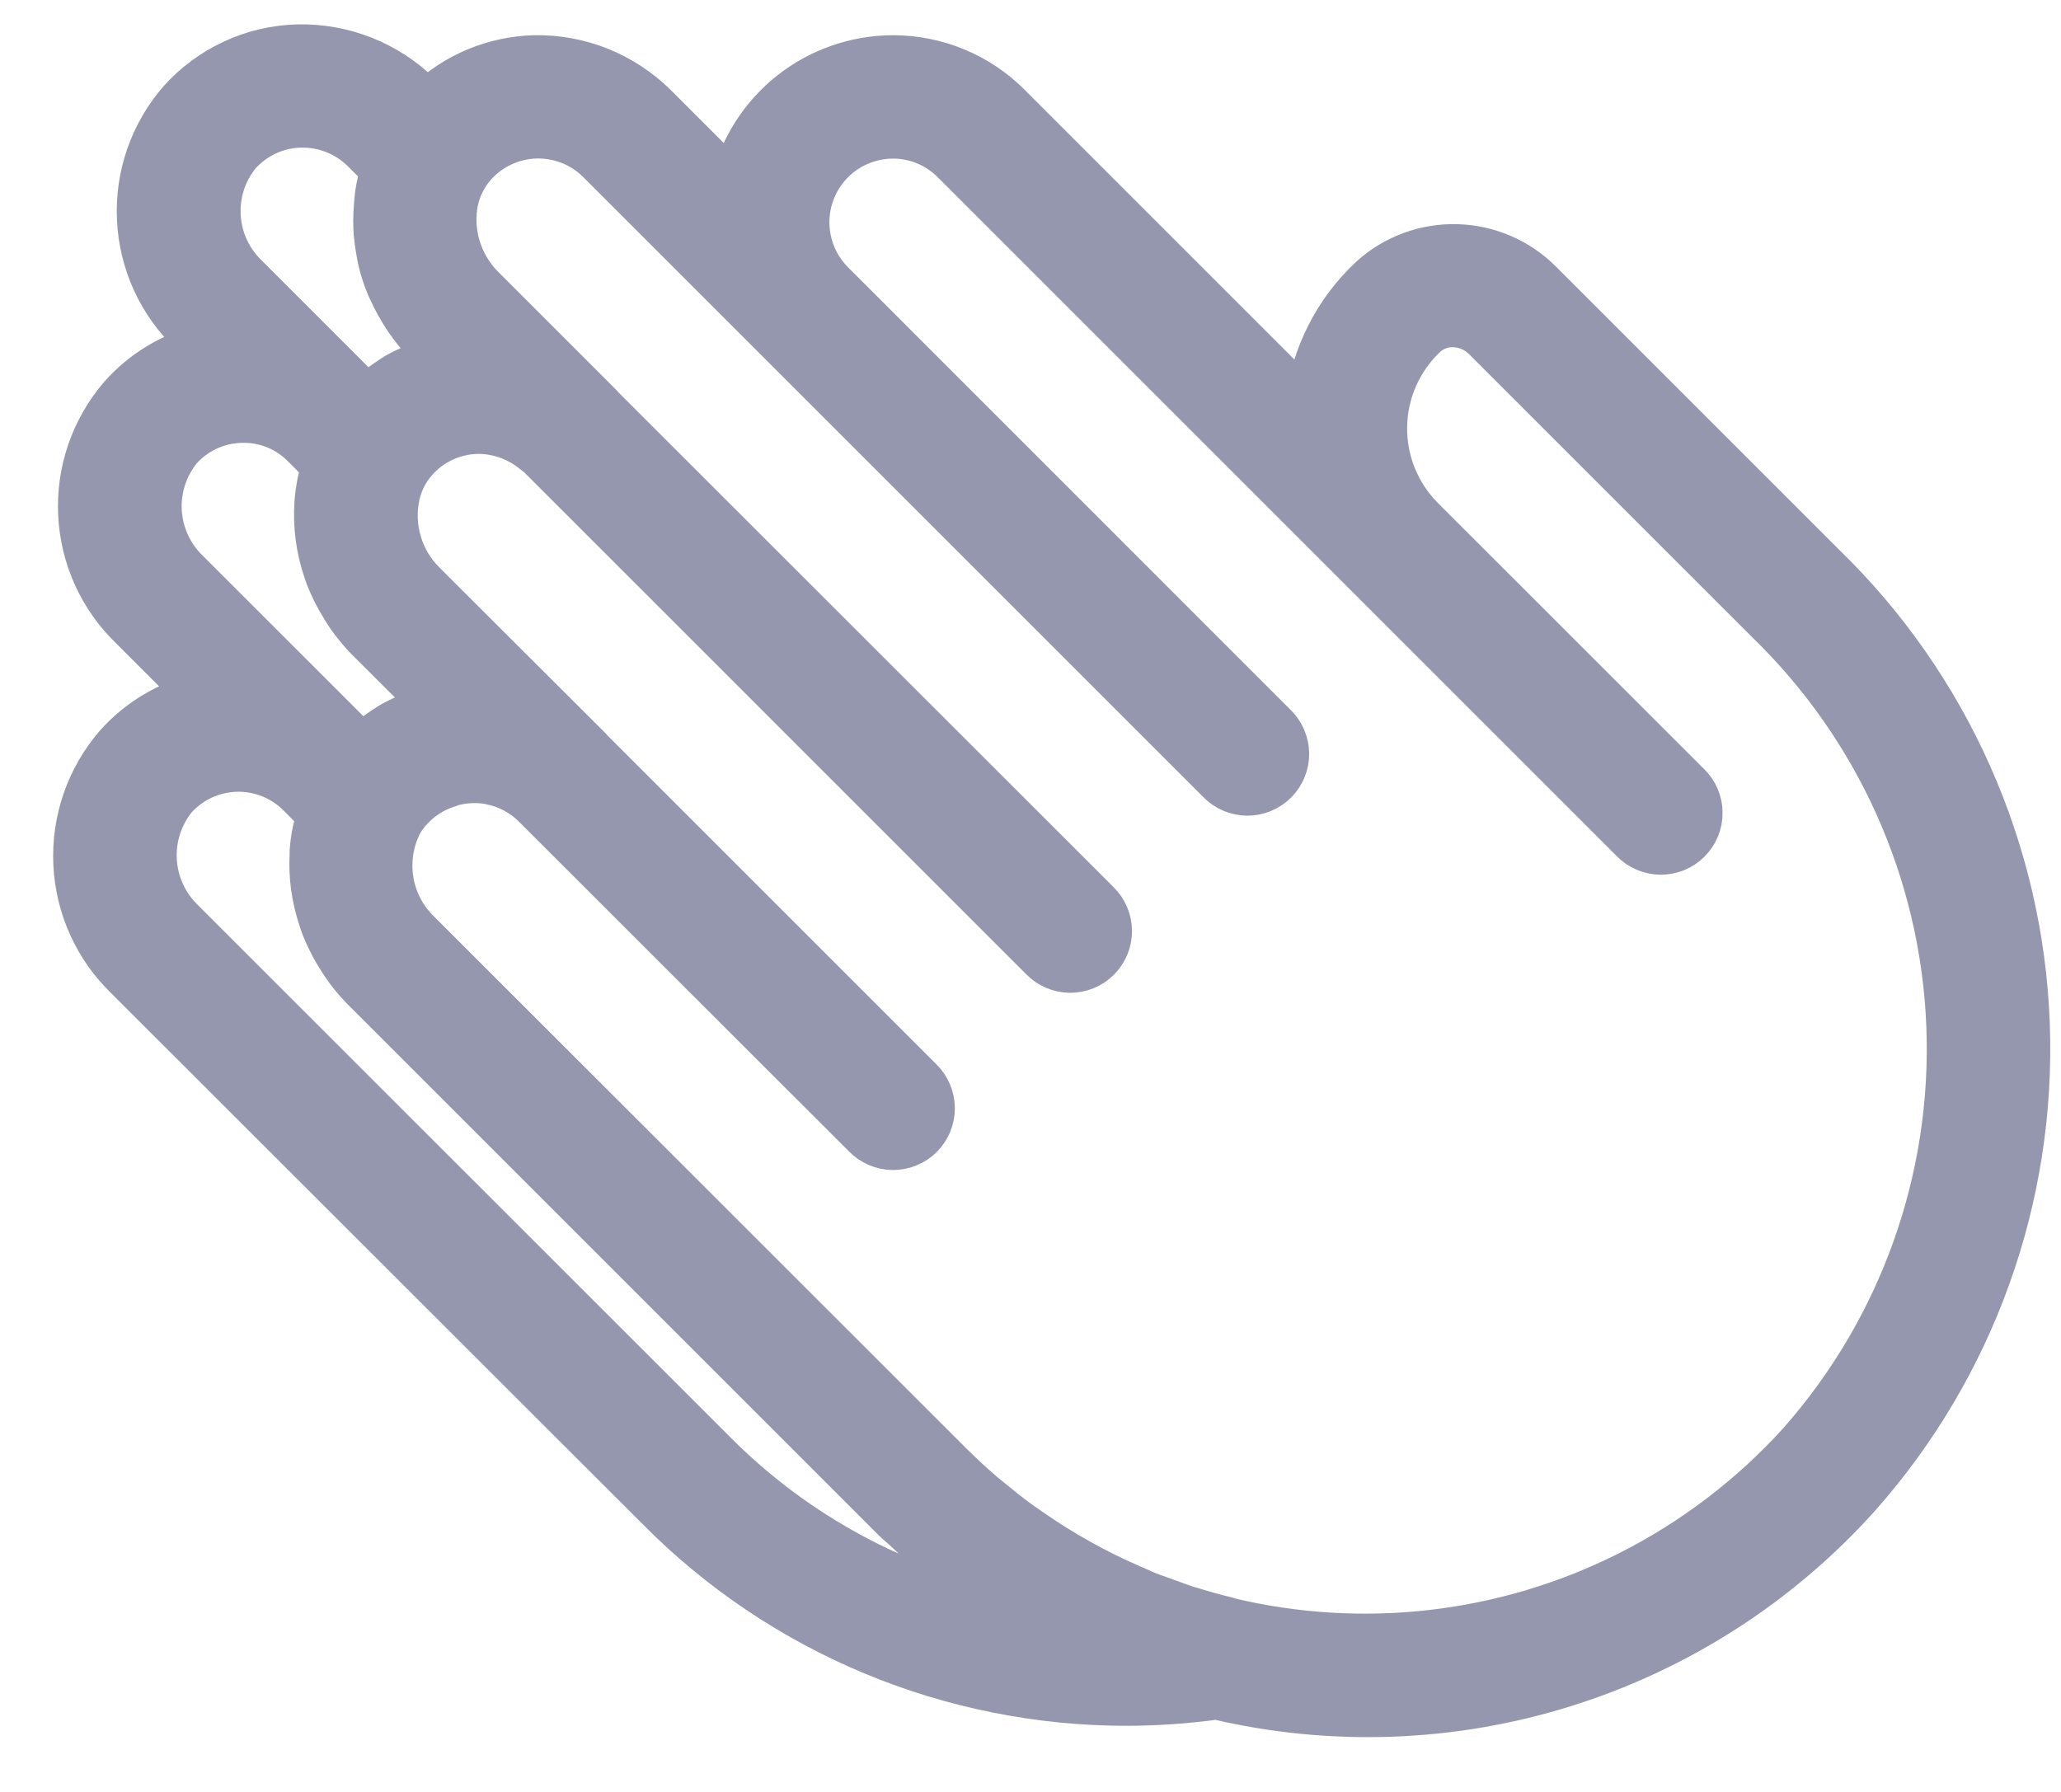
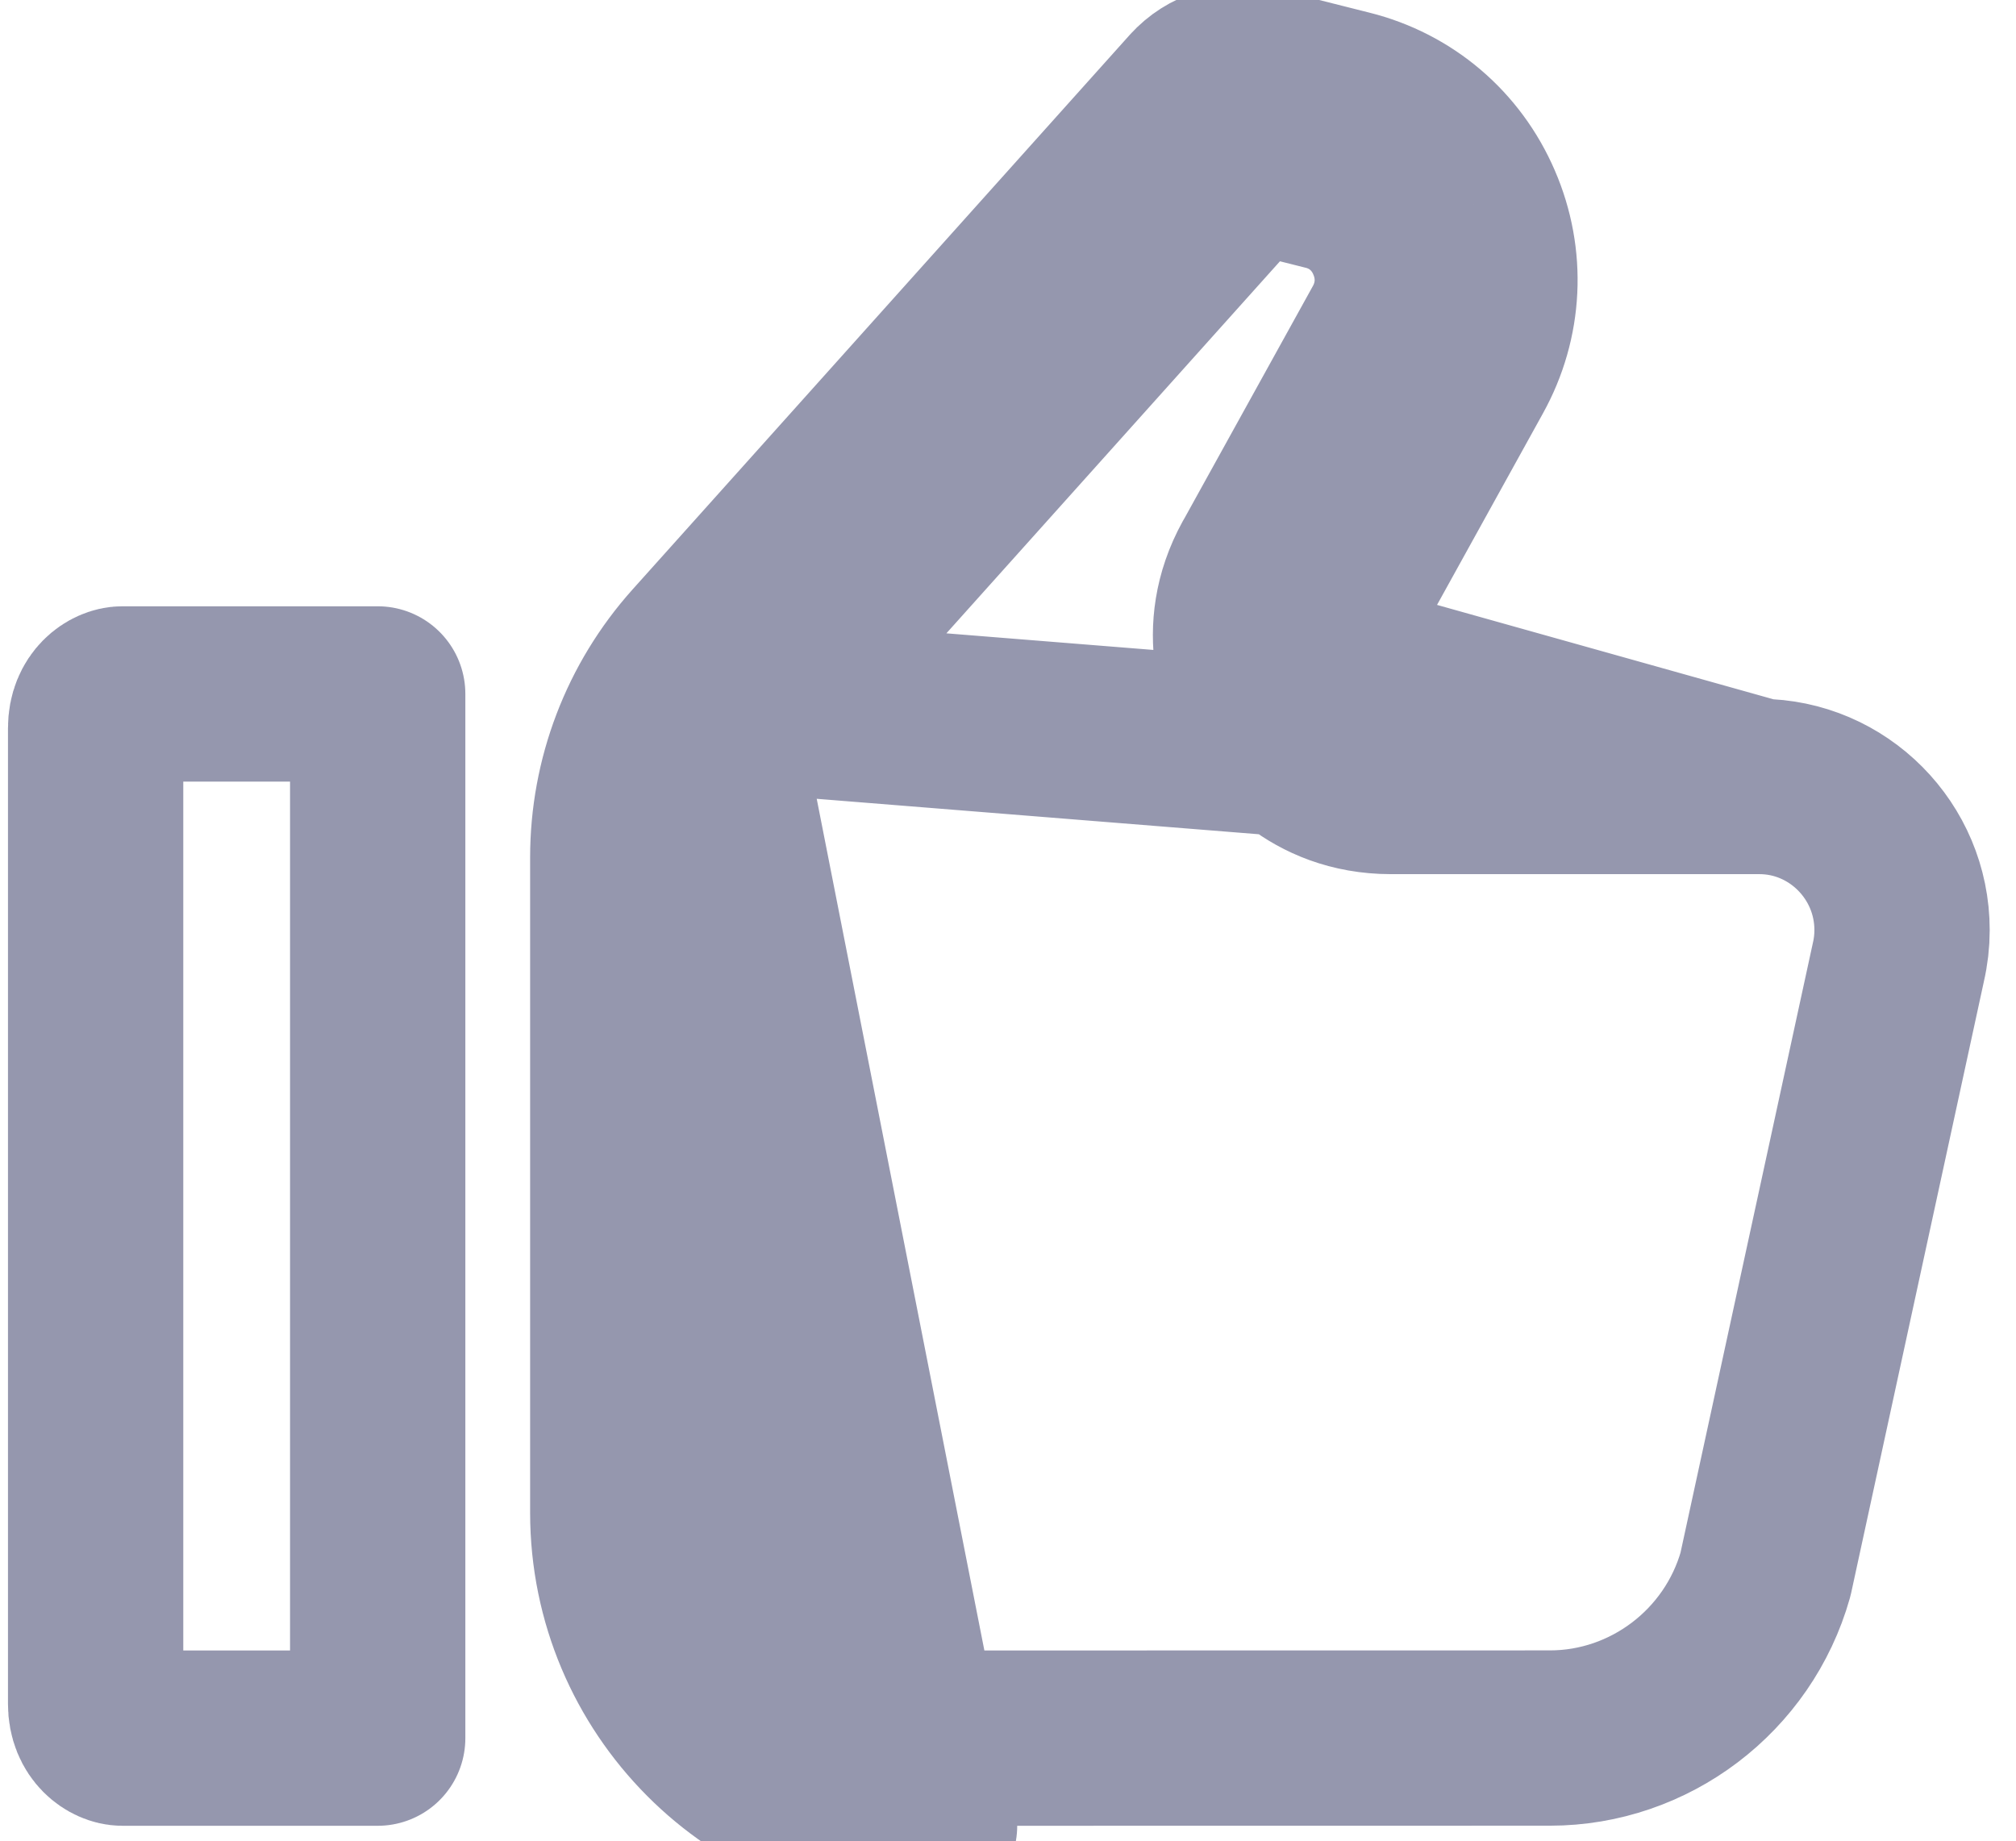
- <svg xmlns="http://www.w3.org/2000/svg" width="23" height="20" viewBox="0 0 23 20" fill="none">
-   <path d="M2.232 7.763L1.474 7.005C1.127 6.672 0.921 6.219 0.899 5.739C0.876 5.259 1.039 4.789 1.352 4.425C1.599 4.147 1.924 3.952 2.285 3.866L2.132 3.712C1.784 3.38 1.577 2.926 1.555 2.446C1.532 1.965 1.695 1.495 2.01 1.131C2.176 0.945 2.378 0.795 2.605 0.69C2.831 0.585 3.076 0.528 3.326 0.522C3.575 0.517 3.823 0.561 4.056 0.653C4.288 0.745 4.499 0.882 4.678 1.057L4.763 1.142C5.087 0.833 5.513 0.656 5.961 0.643C6.21 0.638 6.457 0.683 6.688 0.775C6.919 0.868 7.13 1.005 7.307 1.18L8.18 2.053C8.276 1.652 8.505 1.295 8.828 1.039C9.152 0.784 9.552 0.644 9.964 0.643H9.967C10.207 0.643 10.445 0.691 10.667 0.783C10.889 0.875 11.09 1.01 11.26 1.181L14.592 4.513C14.655 3.973 14.908 3.474 15.306 3.103C15.566 2.868 15.908 2.742 16.259 2.752C16.61 2.762 16.944 2.906 17.191 3.156L20.348 6.313C21.738 7.662 22.553 9.494 22.625 11.428C22.697 13.363 22.02 15.251 20.735 16.699C19.853 17.681 18.723 18.407 17.463 18.802C16.203 19.197 14.861 19.245 13.576 18.942C13.243 18.988 12.908 19.011 12.572 19.012C11.601 19.012 10.64 18.82 9.744 18.447C8.848 18.074 8.034 17.527 7.351 16.837L1.418 10.909C1.072 10.575 0.867 10.121 0.845 9.641C0.823 9.16 0.985 8.689 1.298 8.325C1.544 8.046 1.871 7.85 2.232 7.763ZM2.004 5.01C1.844 5.209 1.763 5.46 1.779 5.715C1.796 5.969 1.907 6.209 2.092 6.385L3.96 8.252L4.038 8.33C4.05 8.318 4.065 8.308 4.077 8.297C4.108 8.269 4.14 8.243 4.172 8.218C4.205 8.193 4.25 8.162 4.289 8.135C4.321 8.115 4.353 8.091 4.385 8.074C4.433 8.048 4.482 8.025 4.531 8.002C4.56 7.989 4.587 7.975 4.616 7.963C4.695 7.931 4.777 7.905 4.861 7.885L4.255 7.279L4.103 7.128C4.025 7.048 3.955 6.963 3.891 6.872C3.865 6.835 3.842 6.796 3.819 6.757C3.79 6.709 3.762 6.661 3.737 6.611C3.712 6.561 3.683 6.498 3.66 6.44C3.652 6.418 3.646 6.396 3.638 6.376C3.554 6.134 3.519 5.879 3.535 5.624V5.62C3.541 5.537 3.553 5.455 3.569 5.374C3.573 5.356 3.578 5.338 3.582 5.321C3.592 5.277 3.599 5.233 3.612 5.194L3.393 4.975L3.386 4.968C3.295 4.877 3.186 4.805 3.067 4.758C2.947 4.711 2.819 4.688 2.691 4.693C2.561 4.696 2.433 4.725 2.314 4.78C2.196 4.835 2.091 4.913 2.004 5.01ZM4.058 1.678C3.965 1.586 3.854 1.513 3.732 1.465C3.611 1.417 3.48 1.394 3.349 1.398C3.219 1.401 3.09 1.431 2.972 1.487C2.854 1.542 2.748 1.621 2.661 1.718C2.5 1.916 2.42 2.168 2.437 2.423C2.454 2.677 2.566 2.916 2.752 3.092L4.007 4.347L4.016 4.356L4.093 4.434C4.104 4.424 4.116 4.415 4.127 4.406C4.162 4.375 4.197 4.344 4.234 4.318C4.271 4.292 4.303 4.269 4.338 4.245C4.373 4.222 4.408 4.197 4.446 4.176C4.483 4.155 4.533 4.133 4.577 4.112C4.61 4.097 4.643 4.08 4.677 4.066C4.754 4.035 4.833 4.01 4.913 3.991H4.918L4.764 3.837C4.682 3.753 4.607 3.662 4.541 3.565C4.53 3.549 4.52 3.532 4.509 3.516C4.459 3.438 4.414 3.357 4.375 3.274C4.364 3.25 4.352 3.23 4.342 3.205C4.301 3.109 4.268 3.01 4.244 2.909C4.236 2.877 4.232 2.845 4.226 2.813C4.213 2.745 4.204 2.676 4.197 2.607C4.194 2.563 4.192 2.519 4.192 2.472C4.192 2.411 4.195 2.351 4.2 2.291C4.204 2.247 4.206 2.203 4.212 2.163C4.226 2.072 4.247 1.983 4.275 1.895L4.058 1.678ZM18.169 17.565C18.892 17.202 19.542 16.708 20.086 16.108C21.219 14.826 21.814 13.157 21.747 11.448C21.68 9.739 20.956 8.122 19.727 6.932L16.57 3.775C16.475 3.68 16.346 3.626 16.211 3.625C16.098 3.624 15.988 3.666 15.904 3.742C15.764 3.873 15.653 4.03 15.575 4.205C15.498 4.38 15.456 4.569 15.453 4.76C15.45 4.951 15.485 5.141 15.557 5.318C15.629 5.495 15.735 5.656 15.87 5.791L18.839 8.759C18.881 8.799 18.915 8.848 18.938 8.901C18.961 8.955 18.973 9.012 18.973 9.07C18.974 9.129 18.963 9.186 18.941 9.24C18.919 9.294 18.886 9.343 18.845 9.384C18.804 9.425 18.755 9.458 18.701 9.48C18.647 9.502 18.589 9.513 18.531 9.513C18.473 9.512 18.415 9.5 18.362 9.477C18.308 9.454 18.26 9.421 18.219 9.379L15.253 6.413L10.641 1.801C10.552 1.712 10.447 1.641 10.331 1.593C10.215 1.545 10.091 1.52 9.965 1.52C9.776 1.521 9.59 1.577 9.432 1.682C9.274 1.788 9.151 1.938 9.079 2.113C9.006 2.289 8.987 2.482 9.024 2.668C9.061 2.854 9.152 3.025 9.287 3.16L14.226 8.1C14.268 8.14 14.301 8.189 14.324 8.242C14.347 8.296 14.359 8.353 14.36 8.411C14.36 8.47 14.349 8.527 14.327 8.581C14.305 8.635 14.273 8.684 14.231 8.725C14.19 8.766 14.141 8.799 14.087 8.821C14.033 8.843 13.976 8.854 13.918 8.854C13.859 8.853 13.802 8.841 13.748 8.818C13.695 8.795 13.646 8.762 13.606 8.72L8.666 3.78L6.686 1.8C6.594 1.708 6.484 1.635 6.362 1.587C6.241 1.539 6.111 1.516 5.981 1.519C5.851 1.523 5.722 1.553 5.604 1.608C5.486 1.662 5.38 1.741 5.293 1.838C5.171 1.975 5.095 2.145 5.074 2.327C5.074 2.339 5.074 2.351 5.071 2.364C5.067 2.41 5.066 2.456 5.068 2.503C5.068 2.519 5.071 2.535 5.072 2.551C5.076 2.596 5.083 2.639 5.093 2.683C5.096 2.699 5.1 2.714 5.105 2.73C5.117 2.777 5.133 2.822 5.152 2.867C5.156 2.878 5.161 2.889 5.166 2.899C5.22 3.016 5.294 3.122 5.385 3.213L6.403 4.231L6.642 4.47L6.645 4.473V4.476L12.249 10.077C12.291 10.117 12.324 10.166 12.347 10.219C12.37 10.273 12.382 10.33 12.383 10.389C12.383 10.447 12.372 10.505 12.35 10.558C12.328 10.612 12.295 10.661 12.254 10.702C12.213 10.744 12.164 10.776 12.11 10.798C12.056 10.82 11.998 10.831 11.94 10.831C11.882 10.83 11.825 10.818 11.771 10.795C11.717 10.772 11.669 10.739 11.629 10.697L6.027 5.095C6.009 5.077 5.988 5.064 5.969 5.048C5.795 4.902 5.577 4.82 5.35 4.816C5.341 4.816 5.332 4.816 5.323 4.816C5.258 4.818 5.193 4.826 5.13 4.841C4.938 4.886 4.765 4.989 4.635 5.136C4.535 5.249 4.467 5.384 4.435 5.531C4.398 5.705 4.405 5.886 4.456 6.057C4.506 6.228 4.599 6.384 4.726 6.509L4.813 6.597L6.592 8.372C6.596 8.376 6.597 8.38 6.601 8.384L10.272 12.055C10.314 12.095 10.347 12.144 10.37 12.197C10.393 12.251 10.405 12.308 10.406 12.367C10.406 12.425 10.395 12.483 10.373 12.537C10.351 12.59 10.319 12.639 10.277 12.681C10.236 12.722 10.187 12.754 10.133 12.776C10.079 12.798 10.022 12.809 9.963 12.809C9.905 12.808 9.848 12.796 9.794 12.773C9.741 12.75 9.692 12.717 9.652 12.675L5.968 8.994C5.833 8.859 5.661 8.767 5.473 8.731L5.46 8.728C5.396 8.716 5.33 8.711 5.265 8.714C5.206 8.716 5.147 8.723 5.09 8.736L5.071 8.739C5.049 8.744 5.027 8.754 5.007 8.761C4.841 8.811 4.693 8.905 4.577 9.034C4.535 9.08 4.499 9.13 4.468 9.183C4.366 9.382 4.33 9.608 4.366 9.829C4.402 10.049 4.508 10.252 4.669 10.408L10.602 16.338C10.723 16.458 10.847 16.573 10.975 16.683C10.998 16.702 11.023 16.721 11.046 16.74C11.148 16.825 11.251 16.907 11.357 16.985C11.398 17.015 11.441 17.044 11.482 17.072C11.572 17.136 11.664 17.196 11.757 17.255C11.808 17.287 11.858 17.317 11.91 17.348C11.998 17.399 12.083 17.447 12.171 17.494C12.229 17.524 12.287 17.555 12.347 17.584C12.428 17.624 12.511 17.662 12.594 17.698C12.661 17.727 12.726 17.758 12.794 17.786C12.863 17.814 12.936 17.838 13.007 17.864C13.09 17.894 13.171 17.925 13.255 17.952C13.271 17.957 13.287 17.961 13.304 17.966C13.432 18.006 13.561 18.042 13.692 18.073C13.696 18.073 13.699 18.077 13.703 18.079C15.206 18.44 16.788 18.258 18.169 17.565ZM7.971 16.216C8.879 17.13 10.038 17.754 11.301 18.009C11.274 17.992 11.251 17.971 11.224 17.954C11.083 17.863 10.947 17.763 10.811 17.662C10.732 17.604 10.651 17.549 10.575 17.487C10.411 17.355 10.254 17.211 10.101 17.064C10.062 17.027 10.019 16.996 9.982 16.958L4.049 11.025C3.97 10.944 3.898 10.856 3.834 10.762C3.812 10.731 3.794 10.699 3.774 10.667C3.739 10.612 3.707 10.554 3.679 10.496C3.654 10.446 3.631 10.396 3.611 10.345C3.598 10.312 3.588 10.278 3.577 10.244C3.502 10.019 3.469 9.781 3.482 9.543C3.482 9.53 3.482 9.517 3.482 9.503C3.487 9.429 3.497 9.354 3.512 9.281C3.518 9.252 3.526 9.223 3.533 9.193C3.54 9.164 3.547 9.121 3.558 9.087L3.342 8.87C3.25 8.777 3.14 8.705 3.019 8.656C2.897 8.607 2.768 8.584 2.637 8.587C2.506 8.591 2.378 8.621 2.259 8.675C2.141 8.73 2.035 8.808 1.947 8.906C1.787 9.105 1.707 9.358 1.724 9.613C1.741 9.868 1.853 10.108 2.038 10.285L7.971 16.216Z" fill="#9597AE" stroke="#9597AE" stroke-width="0.5" />
+ <svg xmlns="http://www.w3.org/2000/svg" width="23" height="21" viewBox="0 0 23 21" fill="none">
+   <path d="M1.091 19.439V8.308C1.091 8.03 1.287 7.917 1.396 7.917H4.309V19.83H1.396C1.287 19.83 1.091 19.716 1.091 19.439Z" stroke="#9597AE" stroke-width="2" stroke-linecap="round" stroke-linejoin="round" />
+   <path d="M20.077 8.973C20.075 8.973 20.074 8.973 20.072 8.973H15.869C14.978 8.973 14.528 8.358 14.391 8.124M20.077 8.973L15.255 7.62M20.077 8.973C20.967 8.975 21.7 9.707 21.7 10.611C21.7 10.734 21.686 10.859 21.657 10.982L21.657 10.982L21.655 10.992L20.142 17.962C19.831 19.063 18.82 19.829 17.683 19.829H17.683L10.605 19.83C10.605 19.83 10.605 19.83 10.605 19.83C9.199 19.83 8.048 18.679 8.048 17.258V9.783C8.048 9.146 8.281 8.536 8.705 8.061L20.077 8.973ZM14.391 8.124L15.255 7.62M14.391 8.124C14.392 8.125 14.392 8.126 14.393 8.127L15.255 7.62M14.391 8.124C14.254 7.889 13.943 7.202 14.37 6.428L14.371 6.428L15.853 3.748L15.853 3.748C16.028 3.433 16.046 3.069 15.902 2.737L15.902 2.736C15.759 2.404 15.483 2.17 15.137 2.084L15.136 2.084L14.261 1.864M15.255 7.62C15.193 7.515 15.068 7.234 15.246 6.912L16.728 4.232C17.053 3.646 17.087 2.956 16.82 2.34C16.554 1.723 16.029 1.276 15.379 1.114L14.335 0.851C14.08 0.787 13.811 0.869 13.633 1.066L7.96 7.394M14.261 1.864L14.378 1.734M14.261 1.864L14.091 1.821C14.197 1.848 14.307 1.812 14.378 1.734M14.261 1.864L8.705 8.061L7.96 7.394M14.378 1.734L14.378 1.734L14.162 1.54L14.161 1.539L13.633 1.066L14.161 1.54L14.162 1.54L14.378 1.734ZM7.96 7.394C7.371 8.052 7.048 8.9 7.048 9.783V17.258C7.048 19.228 8.643 20.83 10.605 20.83L7.96 7.394Z" stroke="#9597AE" stroke-width="2" stroke-linecap="round" stroke-linejoin="round" />
</svg>
